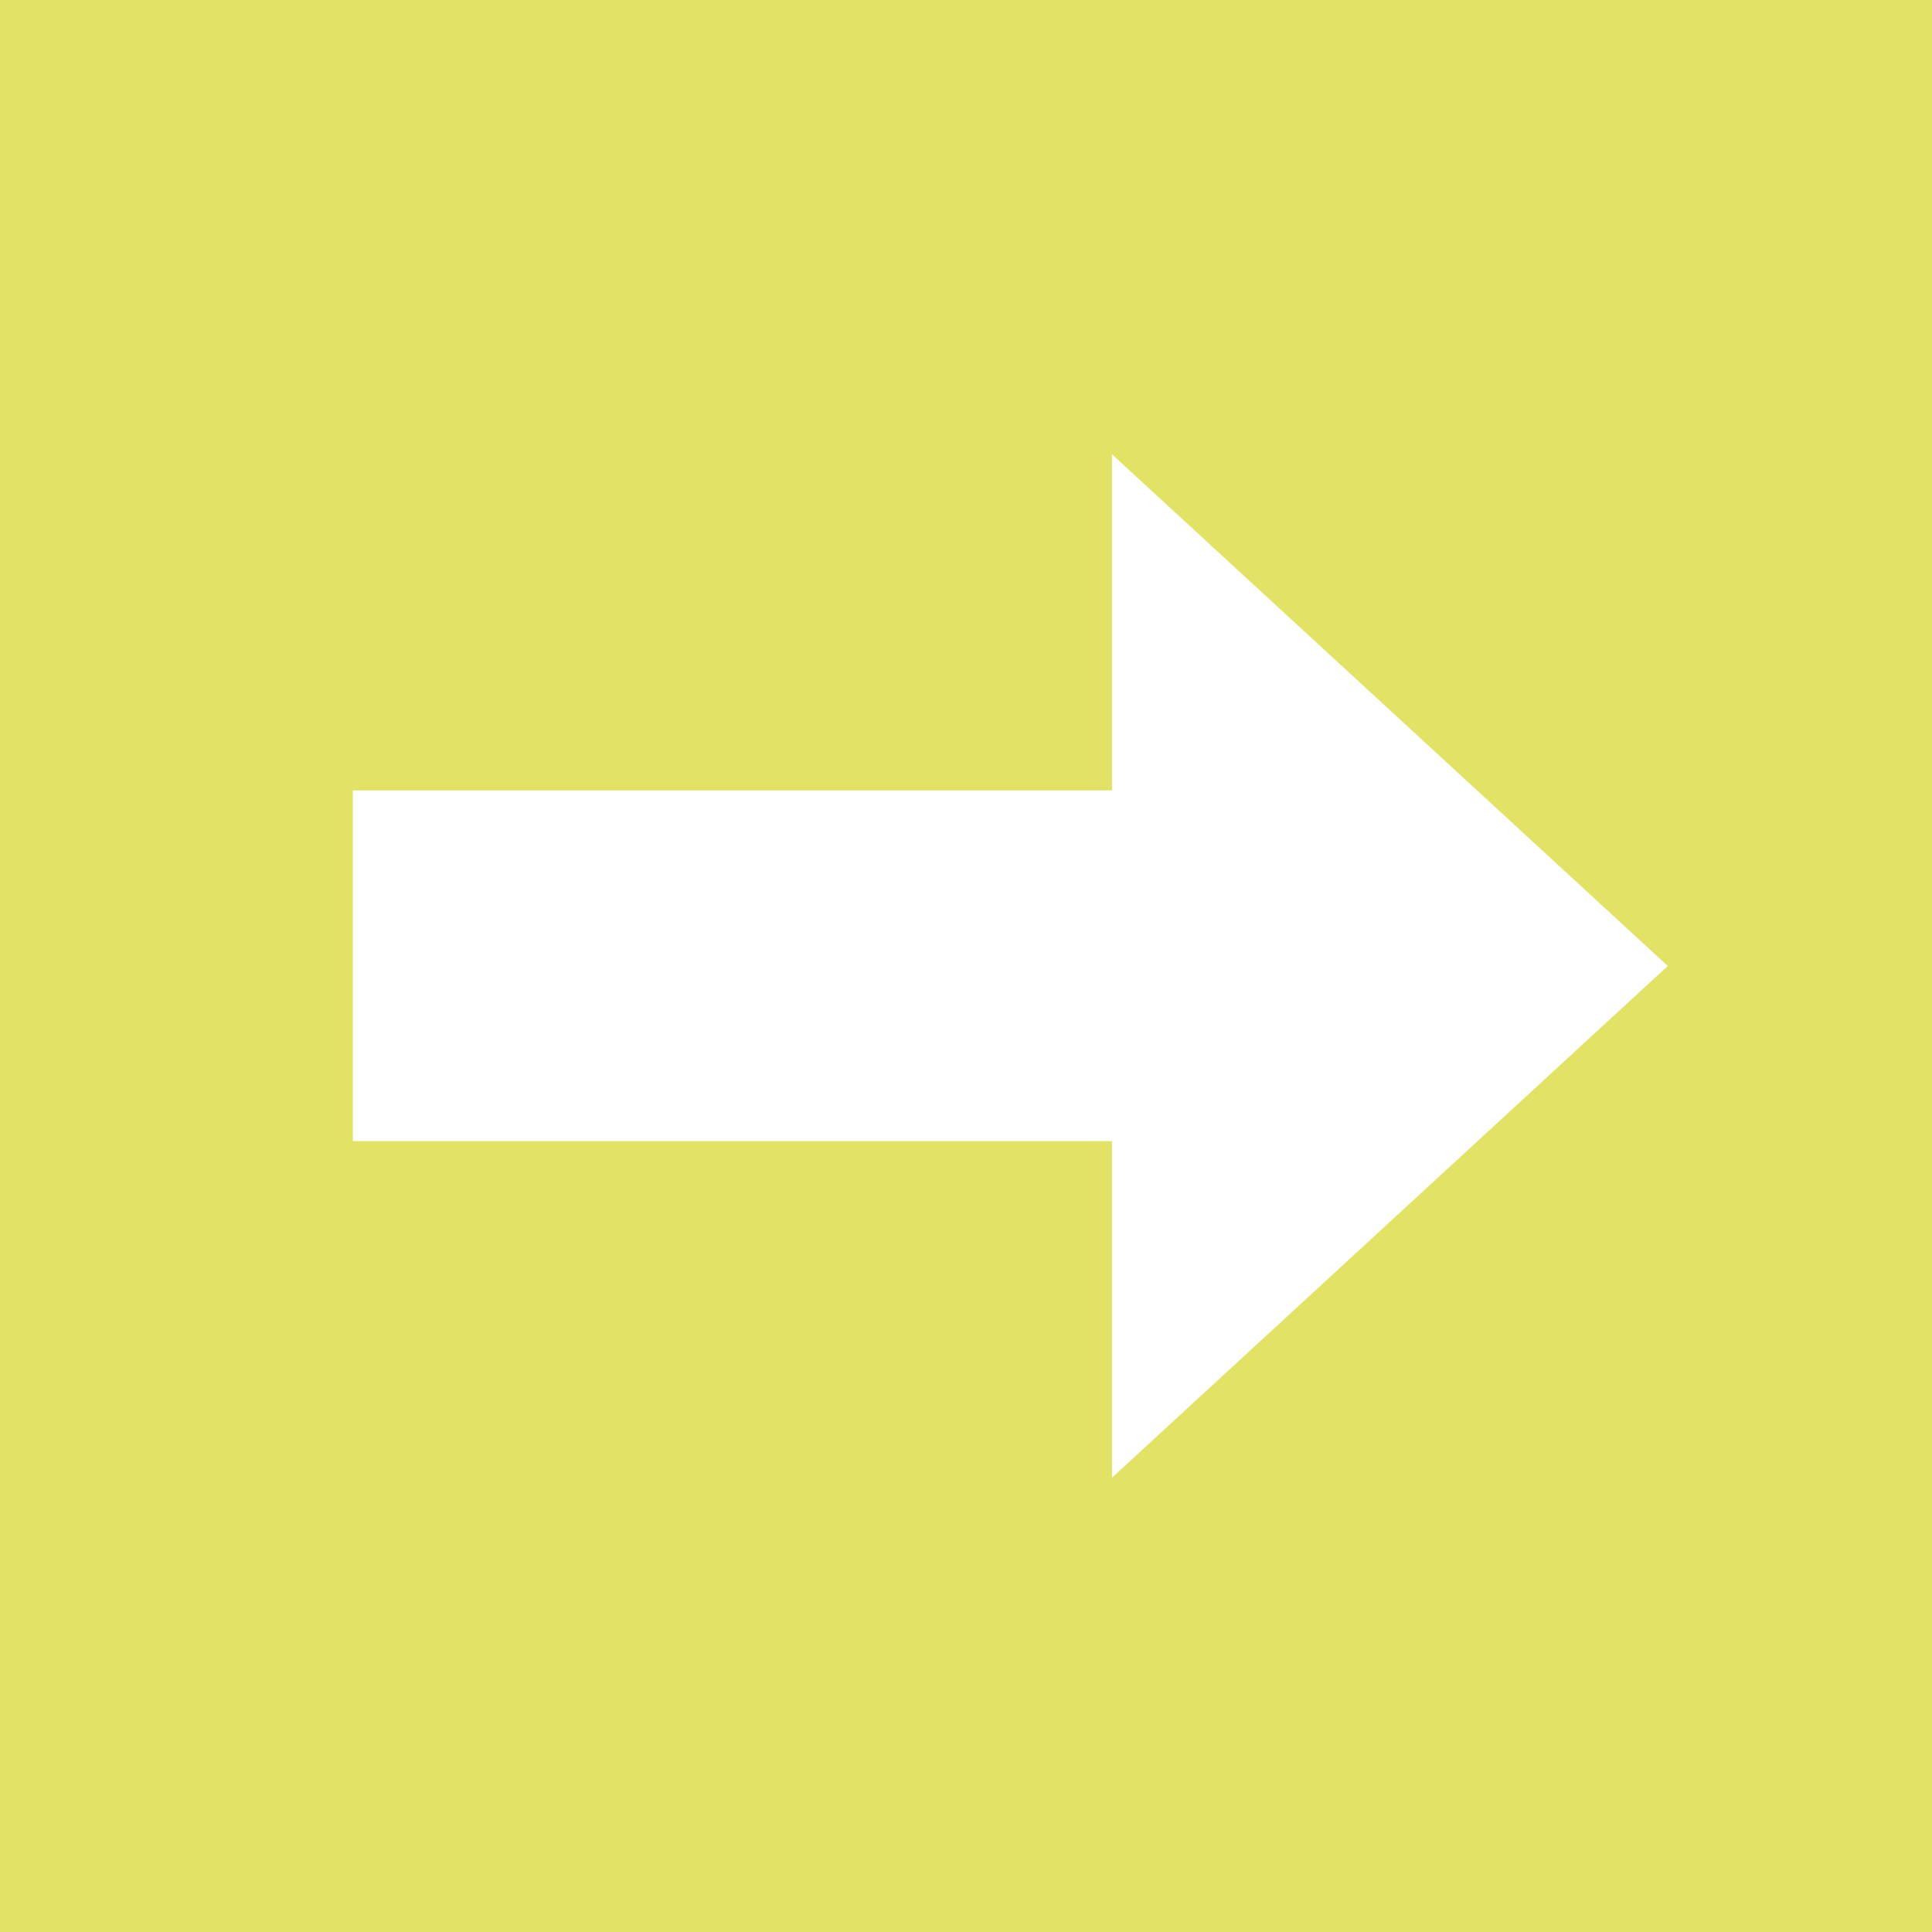
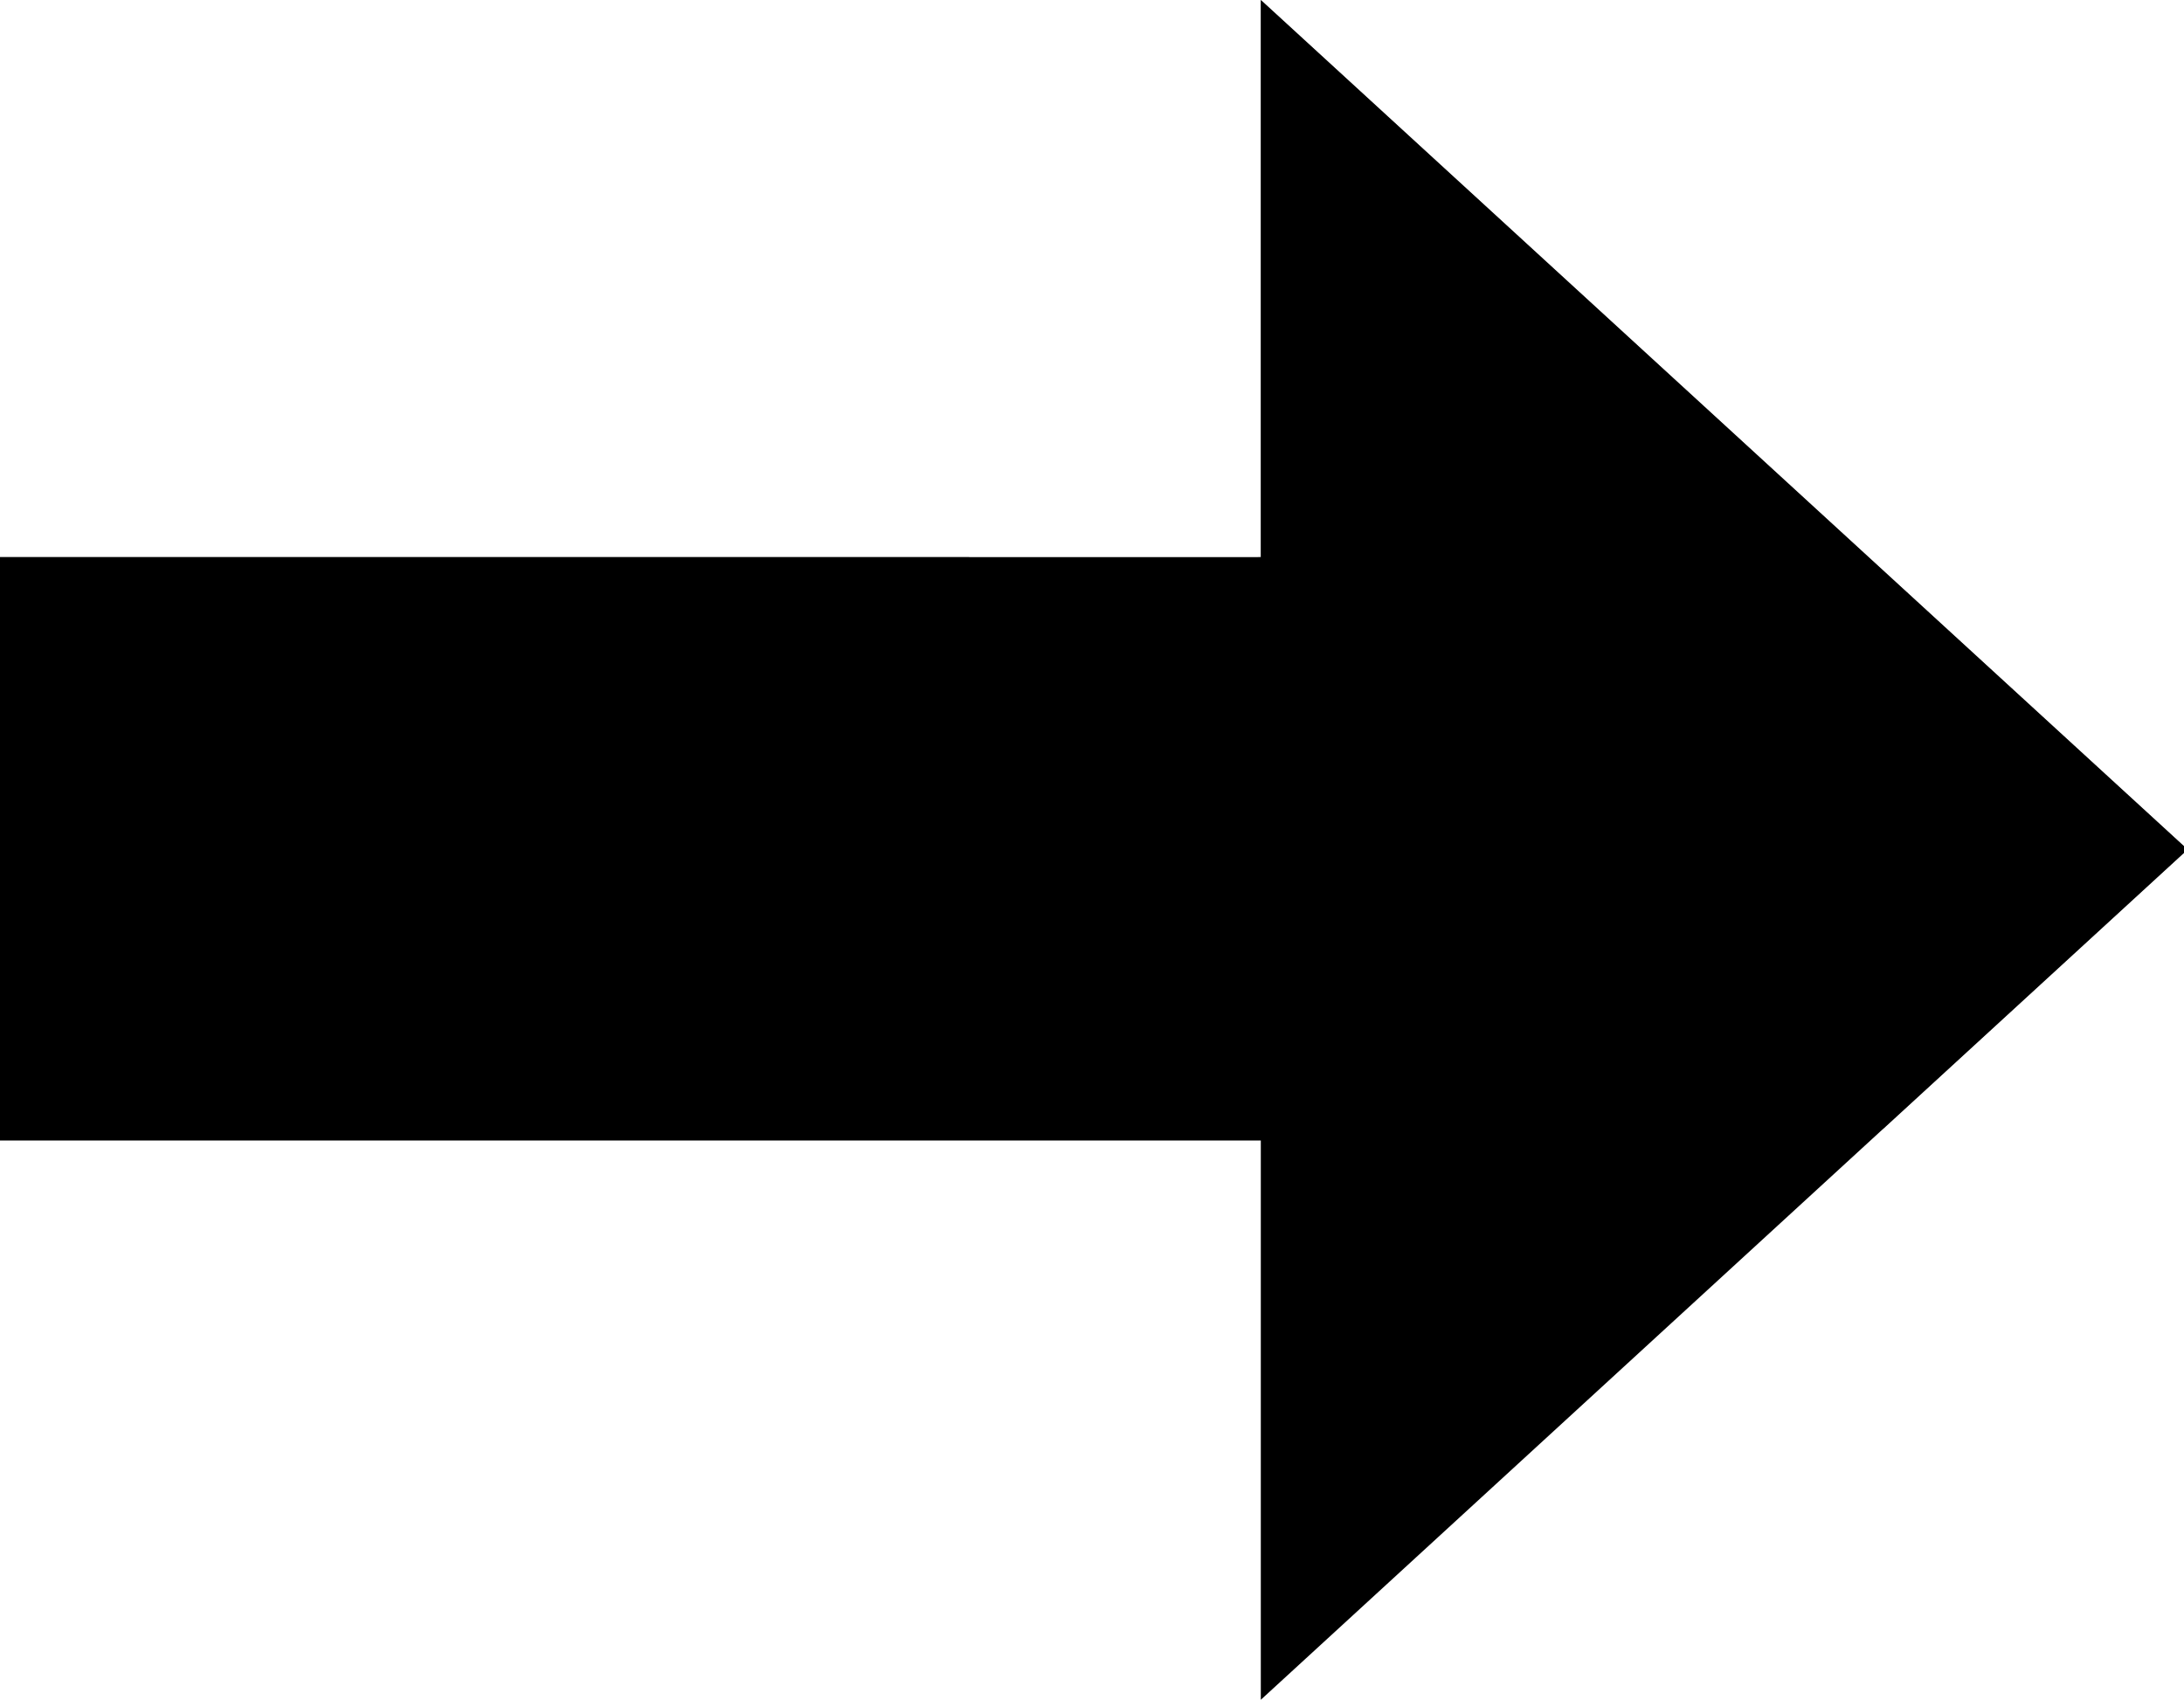
- <svg xmlns="http://www.w3.org/2000/svg" width="44" height="44" viewBox="0 0 43.8 43.8">
-   <defs>
-     <style>.cls-1{fill:#e2e266;}</style>
-   </defs>
-   <g id="Layer_2" data-name="Layer 2">
-     <g id="Layer_2_copy_3" data-name="Layer 2 copy 3">
-       <path class="cls-1" d="M0,0V43.8H43.8V0ZM25.21,33.5V25.87H8V17.92H25.21V10.3l12.6,11.6Z" />
-     </g>
-   </g>
+ <svg xmlns="http://www.w3.org/2000/svg" viewBox="0 0 29.95 23.31" class="next">
+   <filter id="dropshadow" height="130%">
+     <feOffset dx="-4" dy="4" />
+     <feComposite operator="out" in="SourceGraphic" in2="offset-blur" result="inverse" />
+     <feFlood flood-color="black" flood-opacity=".5" result="color" />
+     <feComposite operator="in" in="color" in2="inverse" result="shadow" />
+     <feComposite operator="over" in="shadow" in2="SourceGraphic" />
+   </filter>
+   <path class="arrow" style="filter:url(#dropshadow)" d="M17.29,23.31V15.64H0v-8H17.29V0L30,11.65Z" />
</svg>
